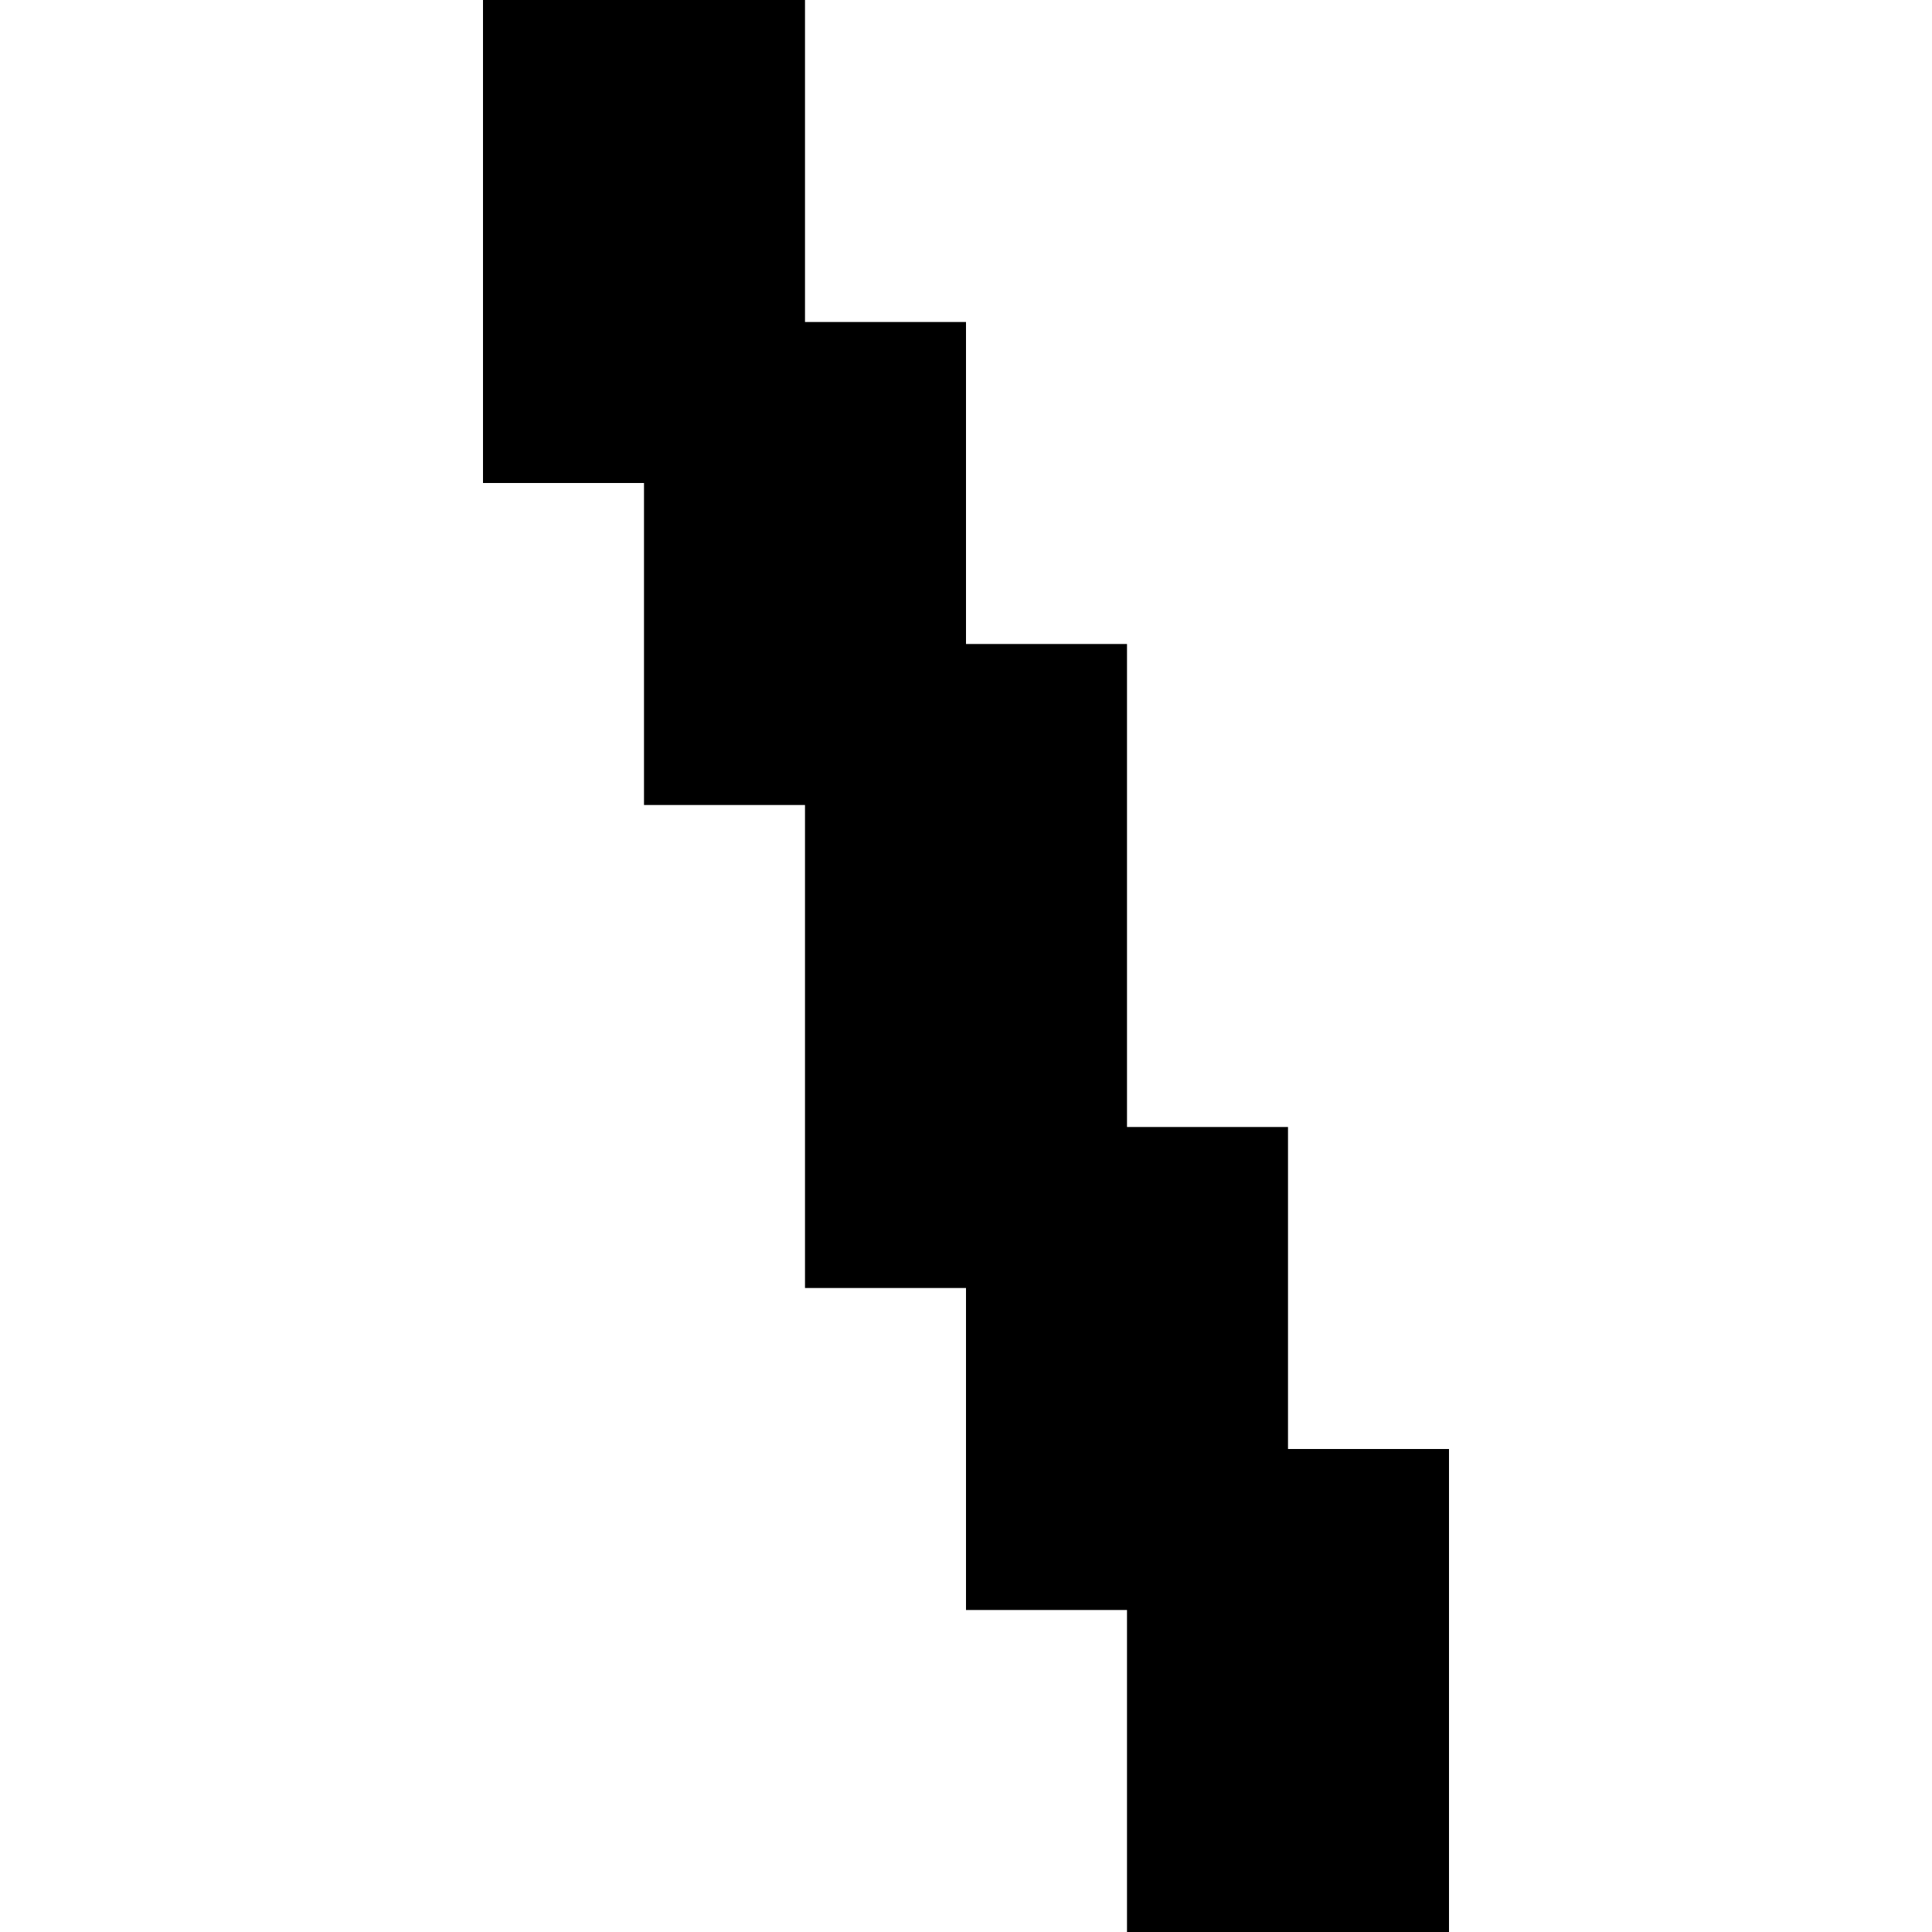
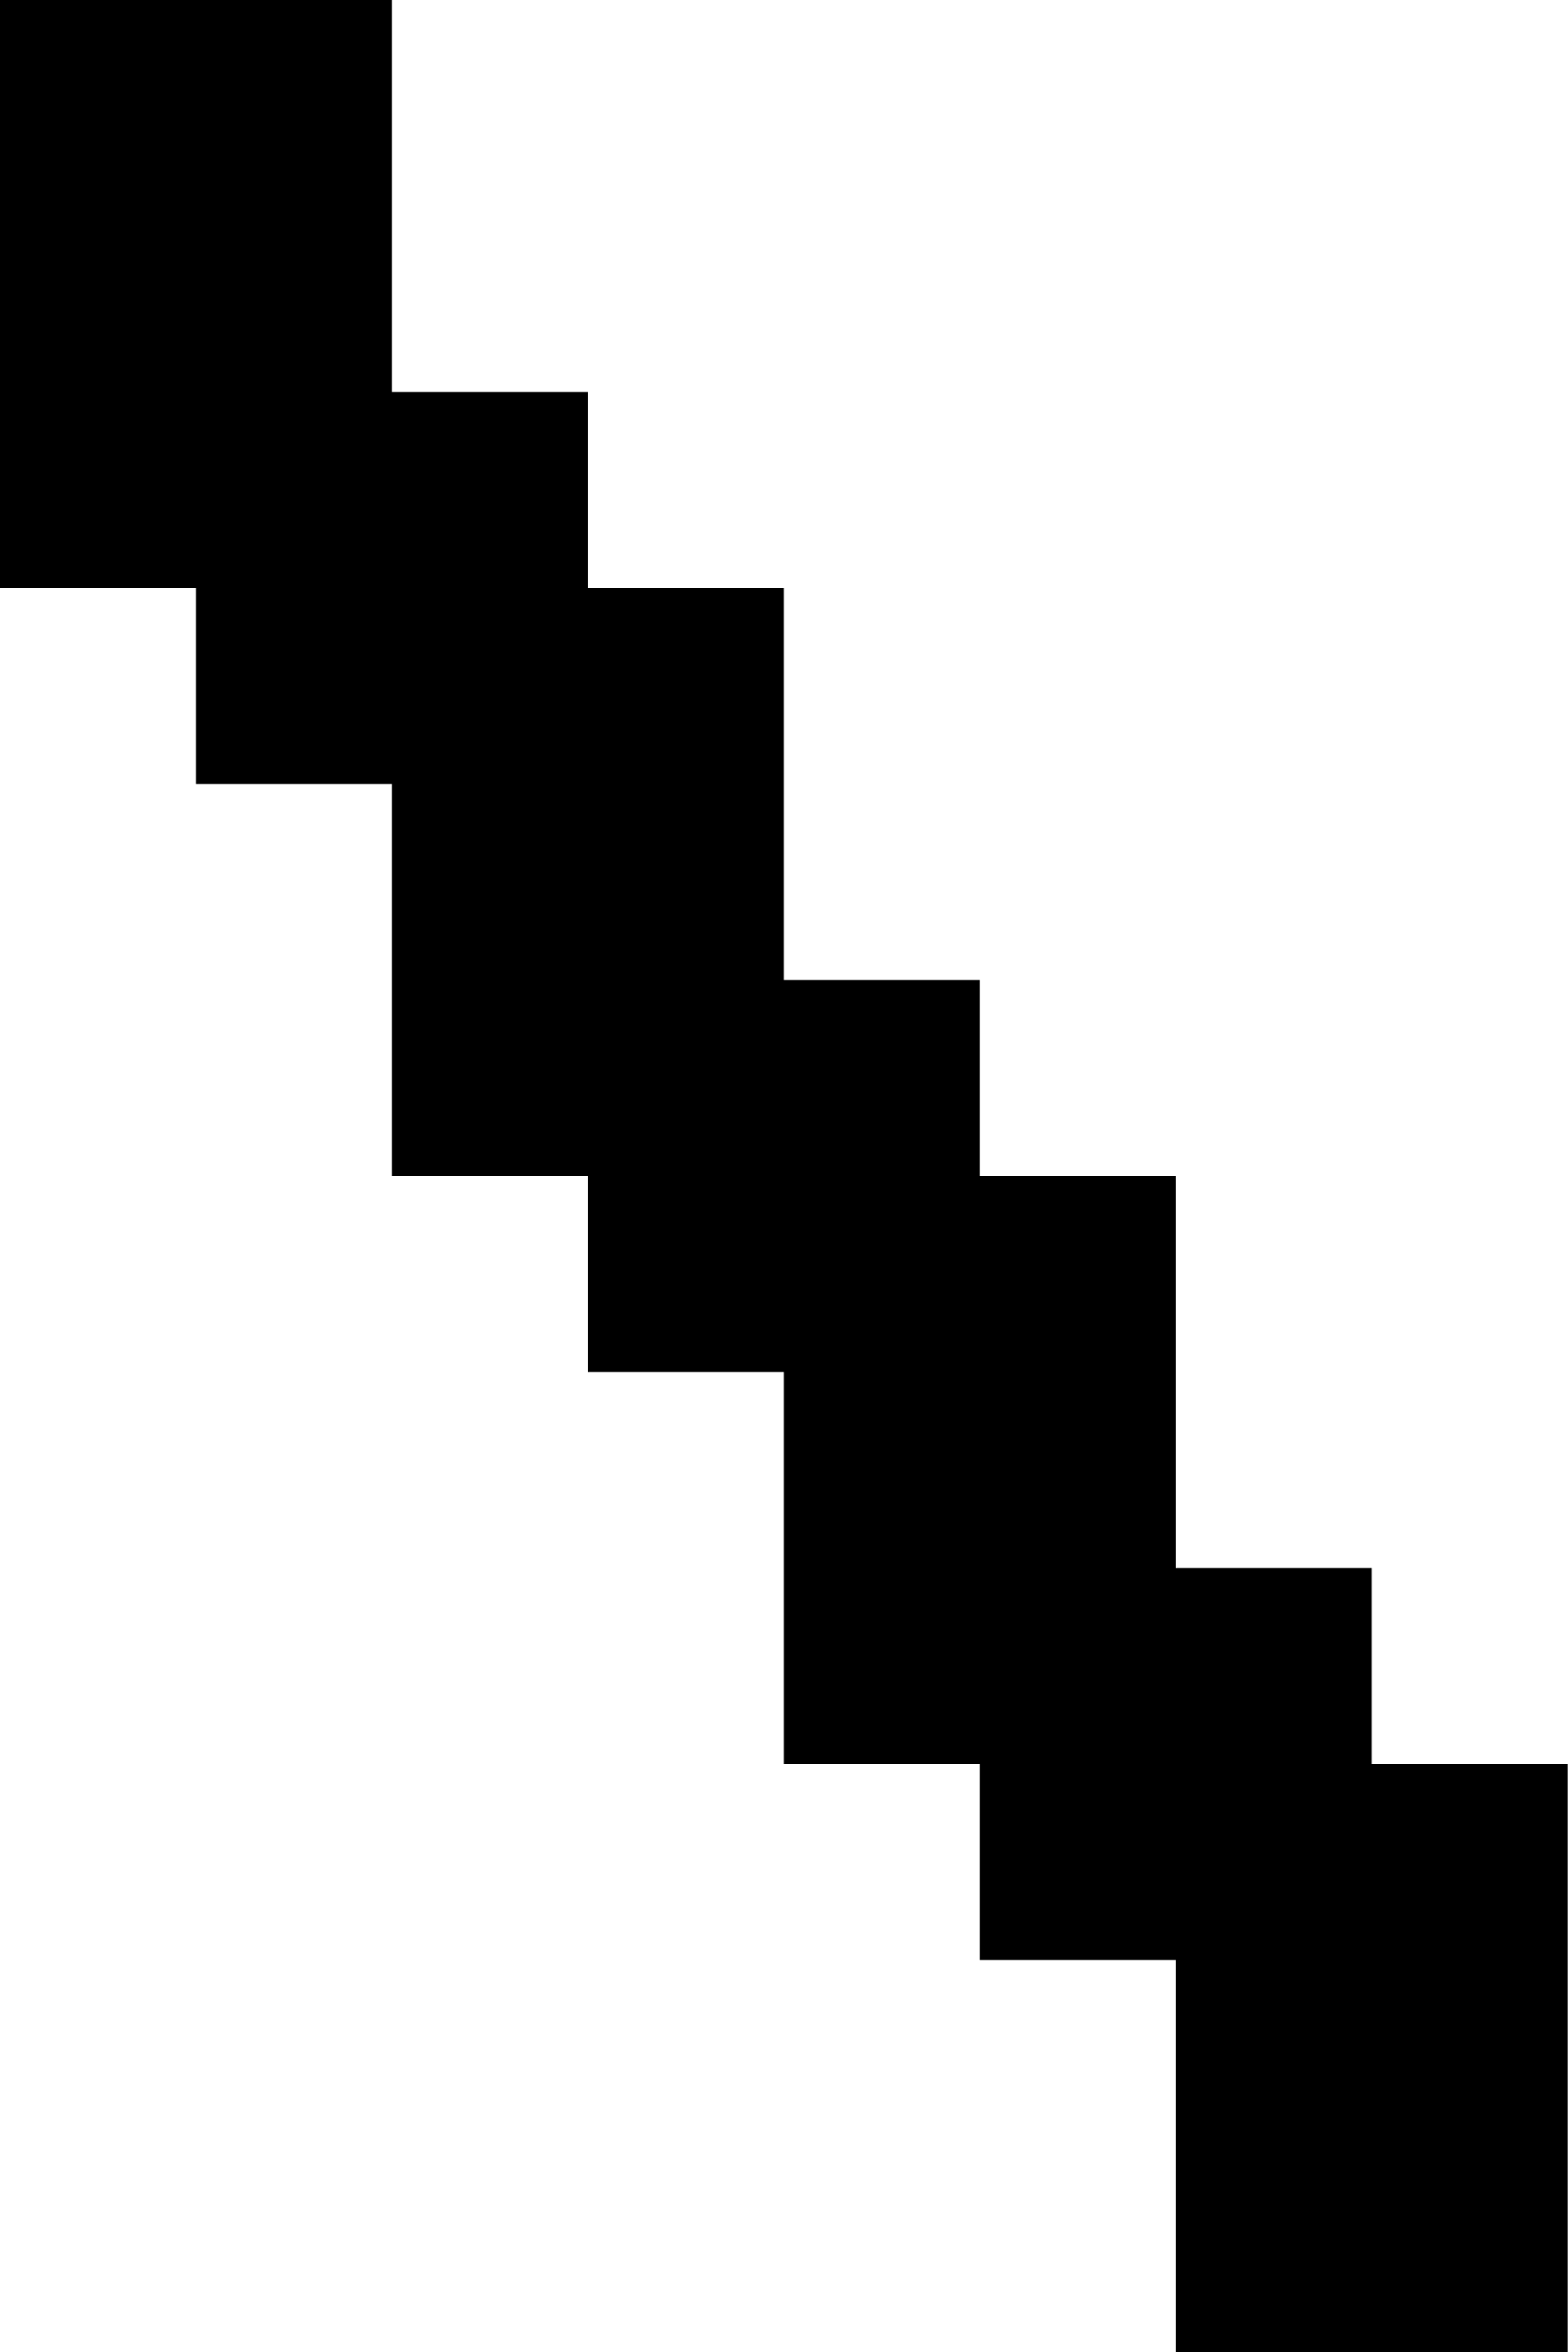
- <svg xmlns="http://www.w3.org/2000/svg" width="768" height="768" viewBox="0 0 768 768" version="1.1" id="svg60">
+ <svg xmlns="http://www.w3.org/2000/svg" width="512" height="768" viewBox="0 0 512 768" version="1.1" id="svg64">
  <defs id="defs2" />
-   <path id="rect4" d="M 192 0 L 192 64 L 192 128 L 192 192 L 256 192 L 256 256 L 256 320 L 320 320 L 320 384 L 320 448 L 320 512 L 384 512 L 384 576 L 384 640 L 448 640 L 448 704 L 448 768 L 512 768 L 576 768 L 576 704 L 576 640 L 576 576 L 512 576 L 512 512 L 512 448 L 448 448 L 448 384 L 448 320 L 448 256 L 384 256 L 384 192 L 384 128 L 320 128 L 320 64 L 320 0 L 256 0 L 192 0 z " />
+   <path id="rect4" d="M 0 0 L 0 64 L 0 128 L 0 192 L 64 192 L 64 256 L 128 256 L 128 320 L 128 384 L 192 384 L 192 448 L 256 448 L 256 512 L 256 576 L 320 576 L 320 640 L 384 640 L 384 704 L 384 768 L 448 768 L 512 768 L 512 704 L 512 640 L 512 576 L 448 576 L 448 512 L 384 512 L 384 448 L 384 384 L 320 384 L 320 320 L 256 320 L 256 256 L 256 192 L 192 192 L 192 128 L 128 128 L 128 64 L 128 0 L 64 0 L 0 0 z " />
</svg>
